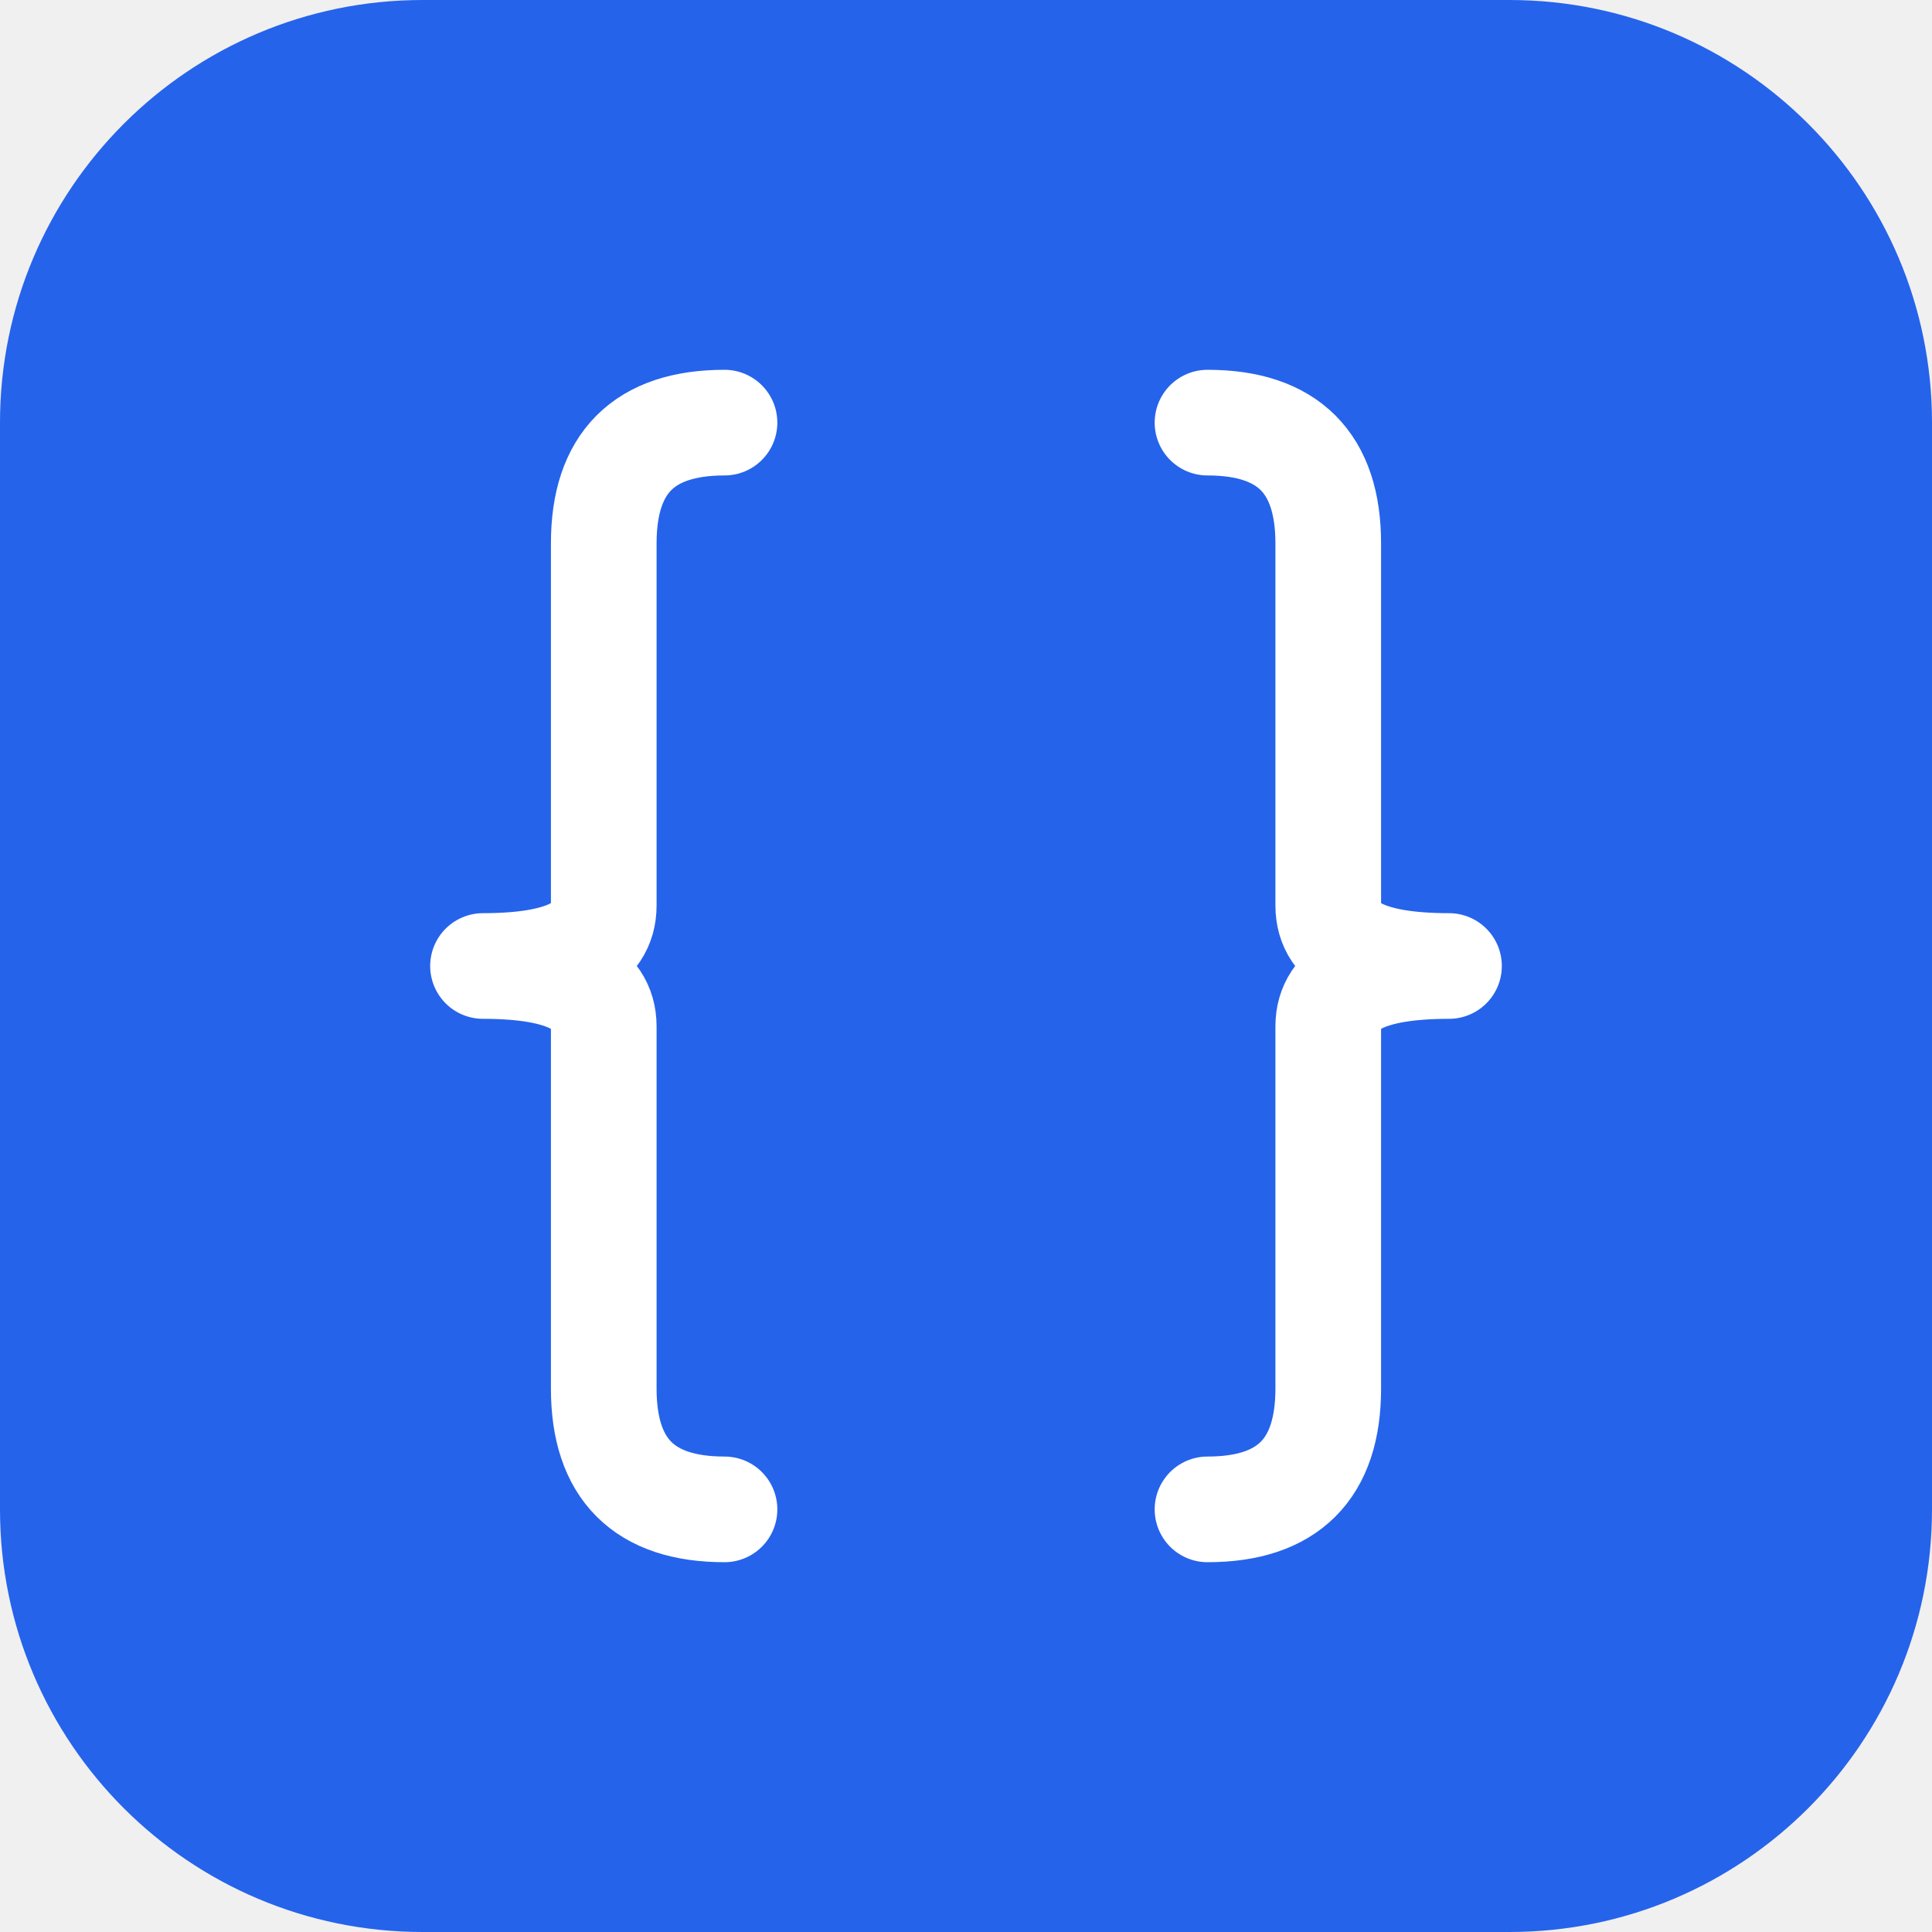
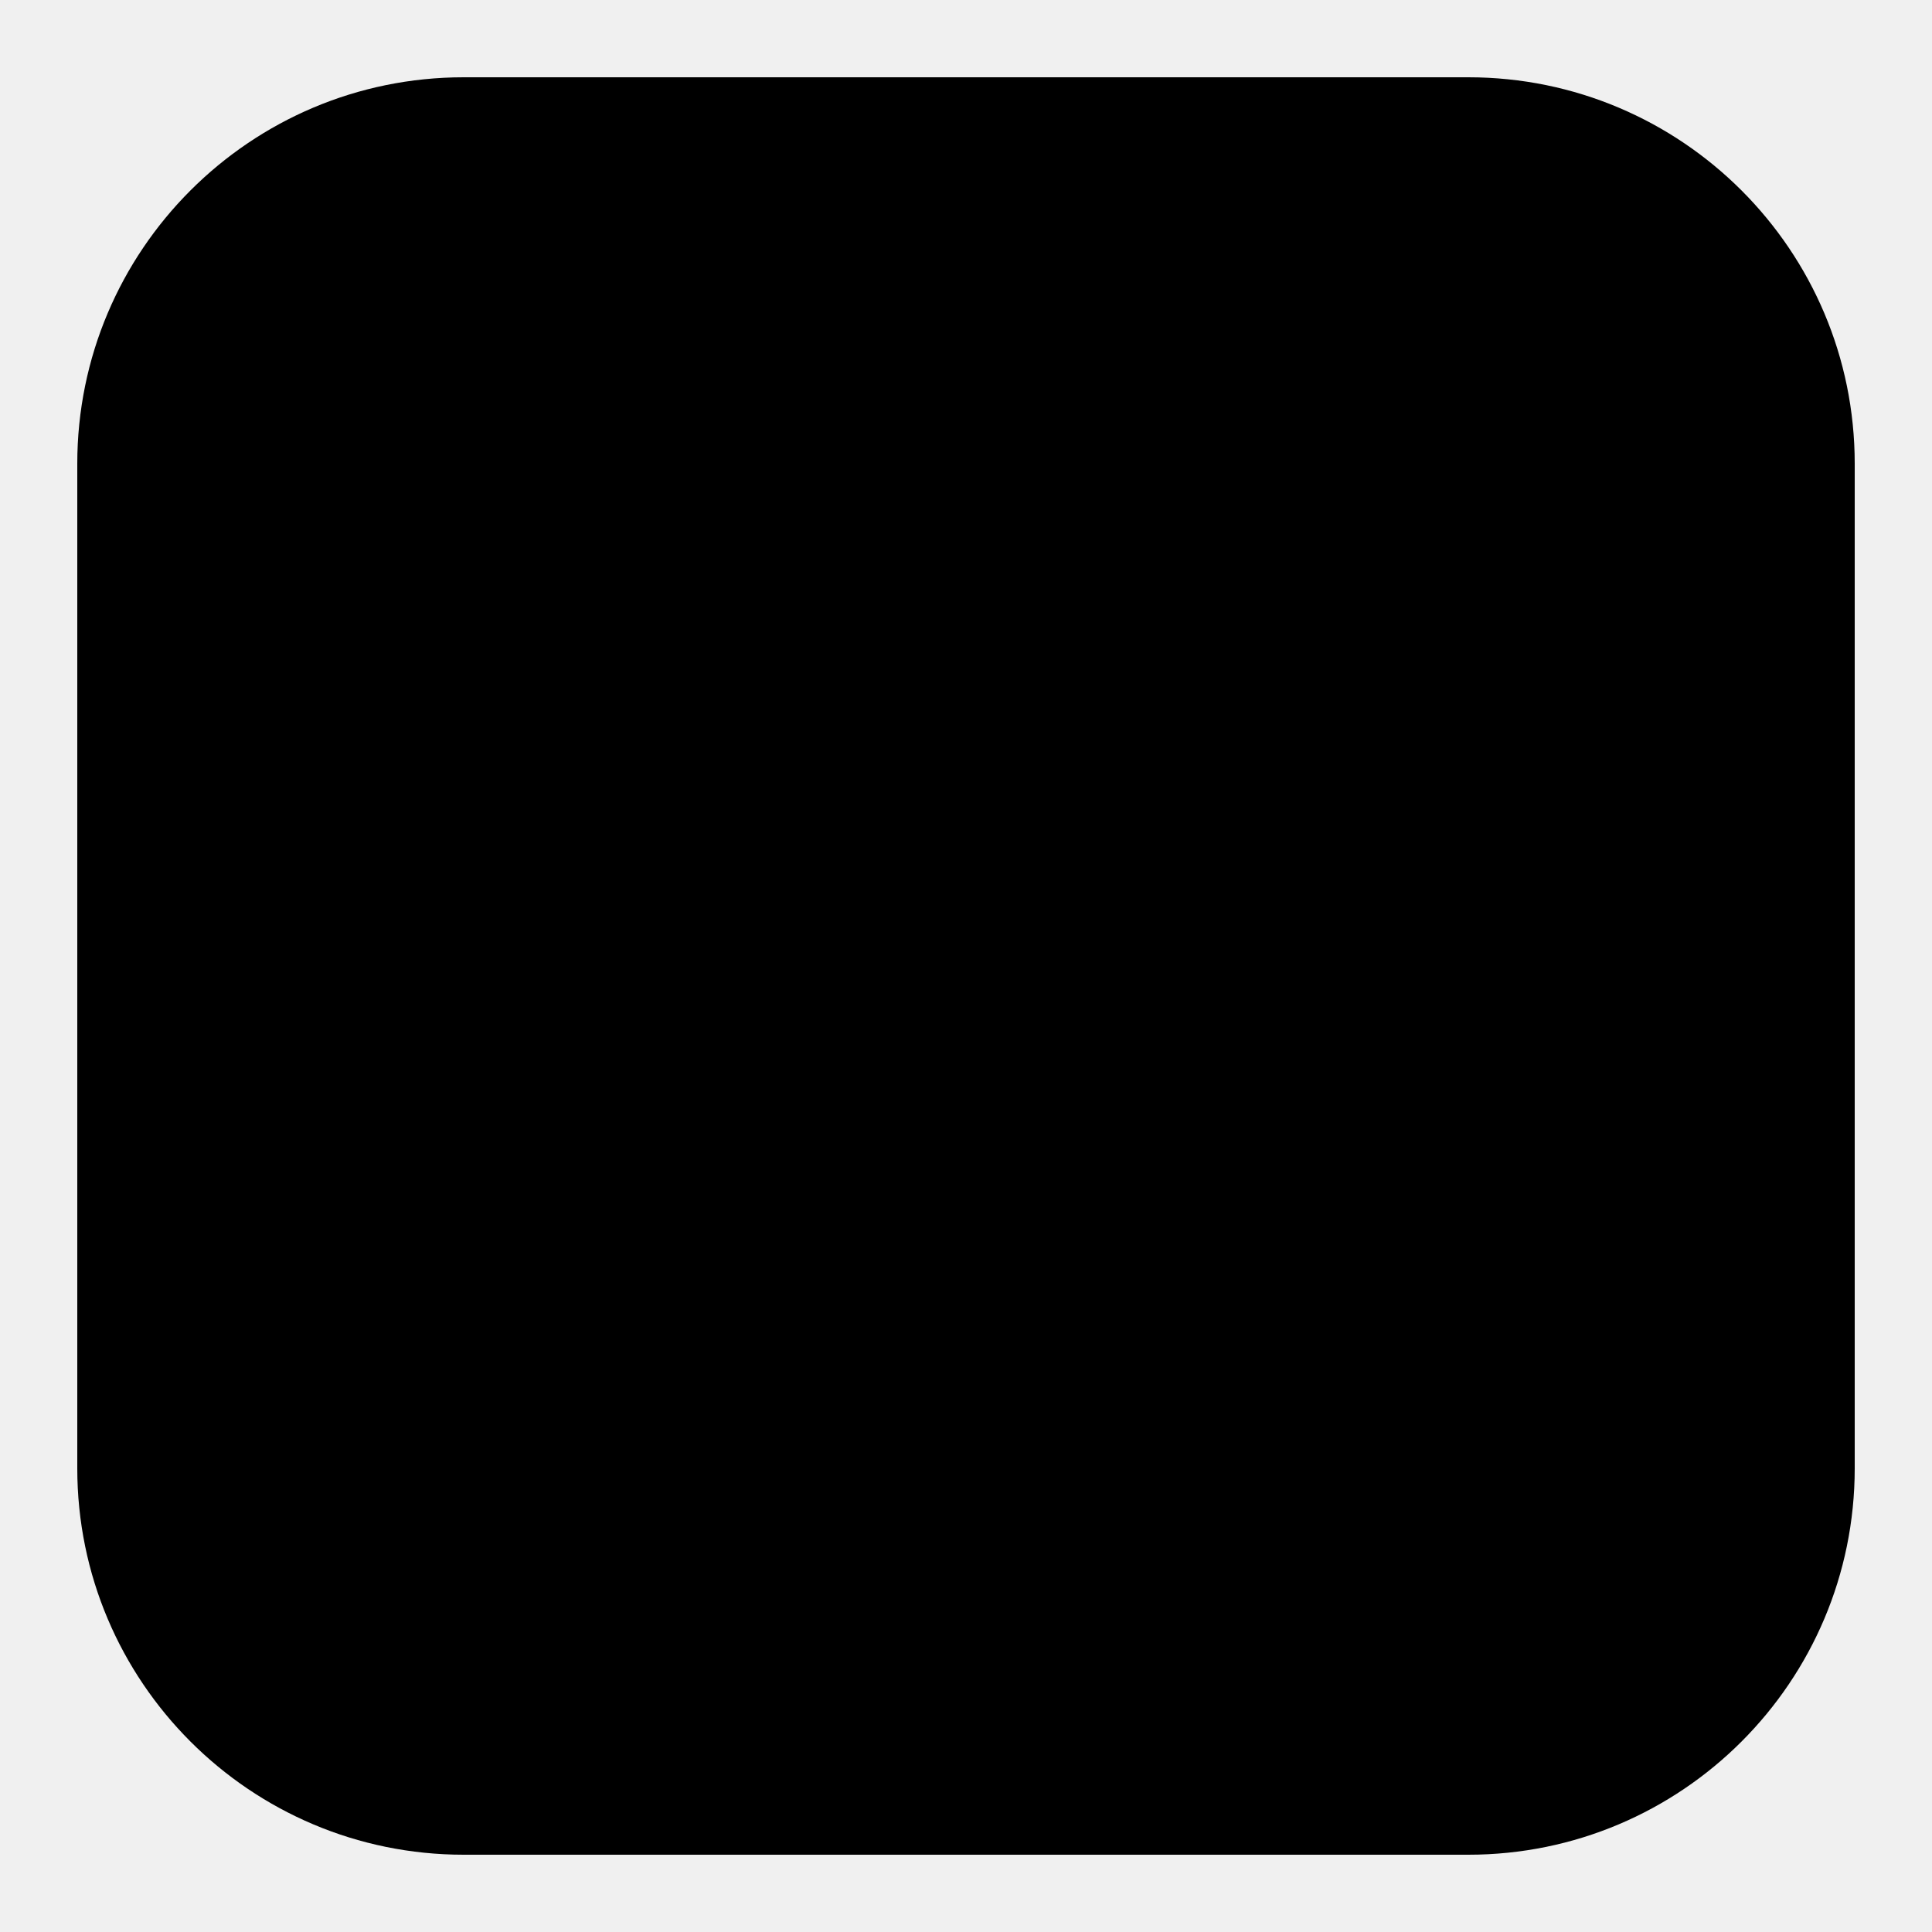
- <svg xmlns="http://www.w3.org/2000/svg" viewBox="0 0 64 64">
-   <rect width="64" height="64" rx="14" fill="#2563eb" />
-   <path d="M 24 14 Q 20 14 20 18 L 20 30 Q 20 32 16 32 Q 20 32 20 34 L 20 46 Q 20 50 24 50" fill="none" stroke="white" stroke-width="3.5" stroke-linecap="round" stroke-linejoin="round" />
-   <path d="M 40 14 Q 44 14 44 18 L 44 30 Q 44 32 48 32 Q 44 32 44 34 L 44 46 Q 44 50 40 50" fill="none" stroke="white" stroke-width="3.5" stroke-linecap="round" stroke-linejoin="round" />
+ <svg xmlns="http://www.w3.org/2000/svg" viewBox="0 0 200 200">
+   <rect x="8" y="8" width="184" height="184" rx="40" fill="oklch(0.45 0.085 238)" />
+   <g fill="oklch(0.985 0.002 247)" transform="matrix(6.746706,0,0,6.746706,8.375751,149.9616)" stroke="oklch(0.985 0.002 247)" stroke-width="0">
+     <path d="M2.49-15.01L2.49-13.65L2.07-9.46L0.24-9.46L0.24-15.01L2.49-15.01ZM5.92-15.01L5.92-13.65L5.50-9.46L3.69-9.46L3.69-15.01L5.92-15.01ZM11.89-2.97L11.89-2.97Q11.89-3.39 11.46-3.64Q11.02-3.90 9.79-4.17Q8.55-4.44 7.75-4.89Q6.95-5.33 6.53-5.97Q6.11-6.60 6.11-7.42L6.11-7.42Q6.11-8.88 7.31-9.82Q8.52-10.76 10.46-10.76L10.46-10.76Q12.55-10.76 13.82-9.81Q15.09-8.87 15.09-7.32L15.09-7.32L11.79-7.32Q11.79-8.59 10.45-8.59L10.45-8.59Q9.93-8.59 9.58-8.31Q9.23-8.02 9.23-7.59L9.23-7.59Q9.23-7.15 9.66-6.88Q10.09-6.60 11.03-6.43Q11.97-6.25 12.69-6.01L12.69-6.01Q15.07-5.19 15.07-3.07L15.07-3.07Q15.07-1.62 13.78-0.71Q12.50 0.20 10.46 0.20L10.46 0.20Q9.10 0.20 8.04-0.29Q6.97-0.78 6.38-1.62Q5.78-2.46 5.78-3.39L5.78-3.39L8.86-3.39Q8.88-2.66 9.35-2.32Q9.81-1.98 10.55-1.98L10.55-1.98Q11.22-1.98 11.56-2.26Q11.89-2.53 11.89-2.97ZM23.15 0L20.85-3.94L19.92-3.01L19.92 0L16.63 0L16.63-15.01L19.92-15.01L19.92-7.04L20.25-7.48L22.73-10.57L26.68-10.57L22.98-6.22L26.92 0L23.15 0Z" />
+   </g>
</svg>
